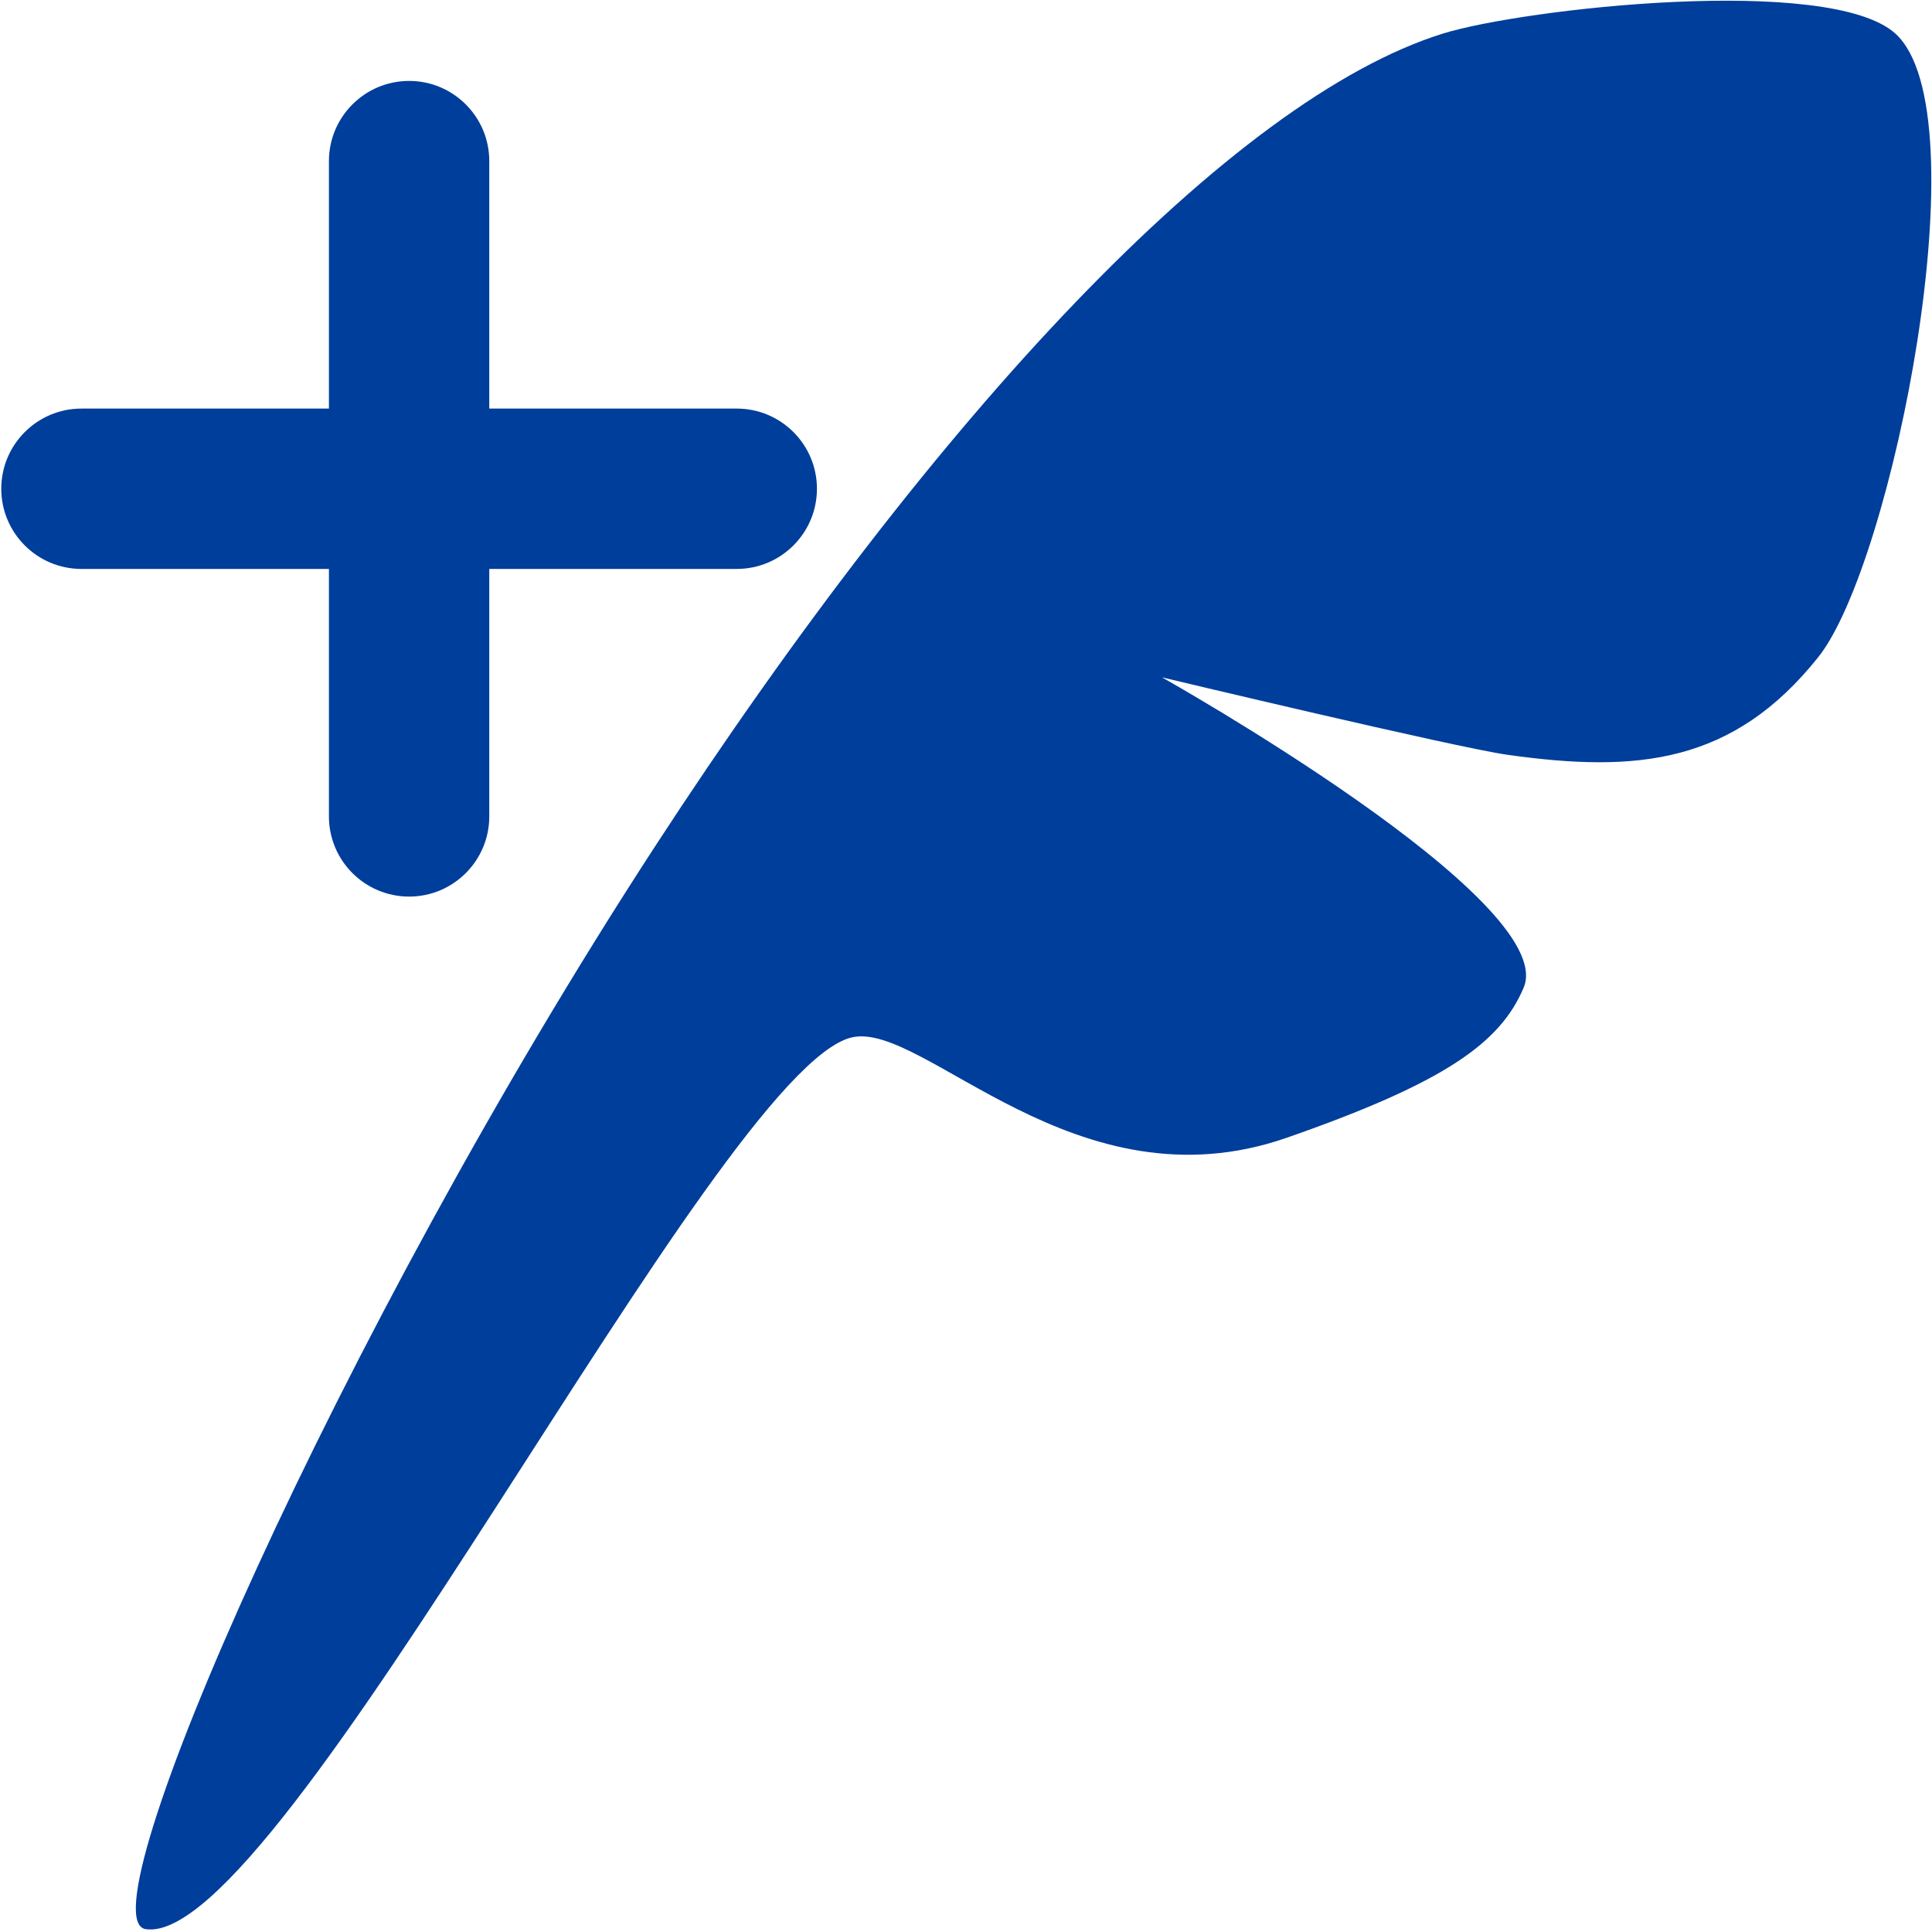
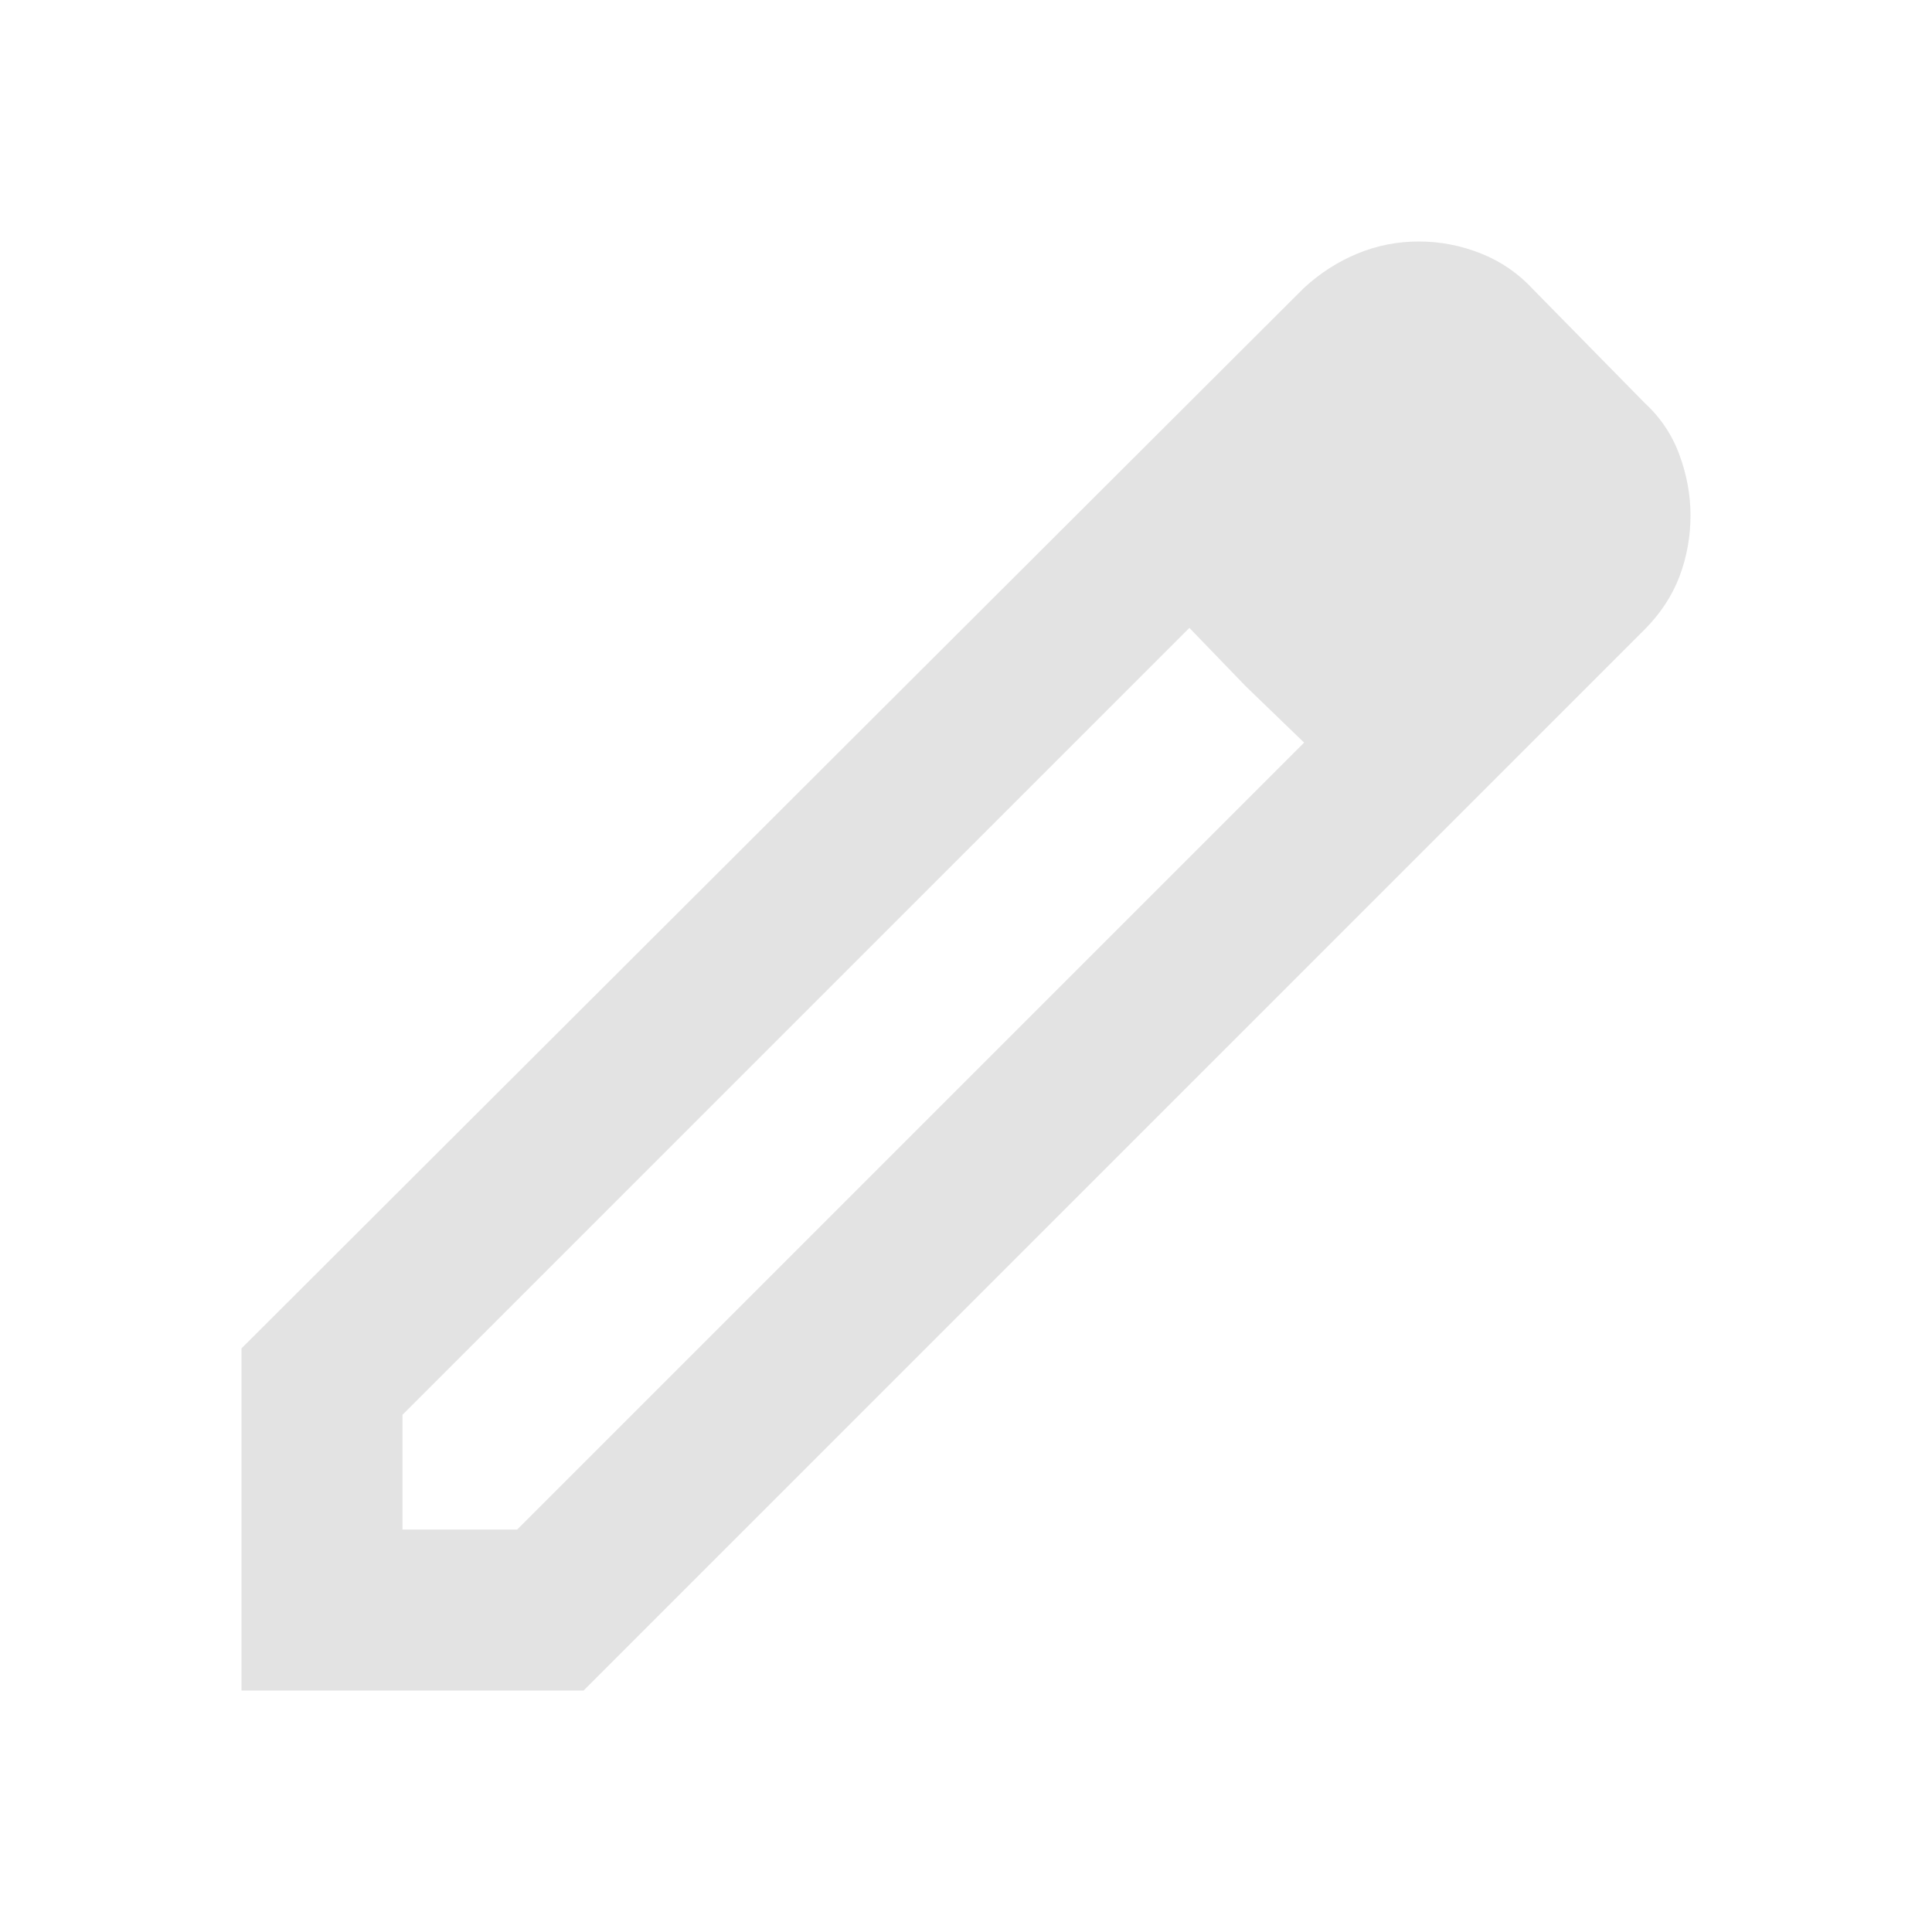
- <svg xmlns="http://www.w3.org/2000/svg" width="100%" height="100%" viewBox="0 0 1001 1001" version="1.1" xml:space="preserve" style="fill-rule:evenodd;clip-rule:evenodd;stroke-linejoin:round;stroke-miterlimit:2;">
-   <g transform="matrix(1,0,0,1,-4367,-3507)">
-     <g id="post" transform="matrix(1,0,0,1,4367.66,3507.37)">
-       <rect x="0" y="0" width="1000" height="1000" style="fill:none;" />
-       <clipPath id="_clip1">
-         <rect x="0" y="0" width="1000" height="1000" />
-       </clipPath>
-       <g clip-path="url(#_clip1)">
-         <g transform="matrix(-0.0905905,-1.01564,1.18694,-0.10587,-3410.39,5721.86)">
-           <path d="M4729.07,3605.51C4719.49,3545.89 4293.28,3323.19 4309.62,3265.21C4317.29,3238.01 4601.28,3370.78 4834.31,3527.43C5041.62,3666.8 5186.62,3806.46 5210.39,3900.09C5219.47,3935.87 5223.04,4070.07 5189.97,4096.2C5146,4130.94 4921.72,4074.5 4877.93,4038.73C4827.66,3997.68 4827.42,3955.73 4842.48,3900.38C4848.52,3878.15 4897.29,3753.7 4897.29,3753.7C4897.29,3753.7 4766.14,3917.59 4723.9,3898.34C4697.05,3886.11 4679.48,3860.81 4658.64,3789.96C4630.9,3695.6 4734.16,3637.23 4729.07,3605.51Z" style="fill:rgb(0,62,155);" />
-         </g>
-         <g transform="matrix(0.713338,6.08733e-17,6.08733e-17,0.713338,-225.666,-223.888)">
-           <path d="M554.338,610.102L554.338,430.35C554.338,398.21 580.431,372.116 612.572,372.116C644.712,372.116 670.805,398.21 670.805,430.35L670.805,610.102L850.558,610.102C882.698,610.102 908.791,636.196 908.791,668.336C908.791,700.476 882.698,726.57 850.558,726.57L670.805,726.57L670.805,906.322C670.805,938.462 644.712,964.556 612.572,964.556C580.431,964.556 554.338,938.462 554.338,906.322L554.338,726.57L374.585,726.57C342.445,726.57 316.352,700.476 316.352,668.336C316.352,636.196 342.445,610.102 374.585,610.102L554.338,610.102Z" style="fill:rgb(0,62,155);" />
-         </g>
-       </g>
-     </g>
-   </g>
+ <svg xmlns="http://www.w3.org/2000/svg" height="24px" viewBox="0 -960 960 960" width="24px" fill="#e3e3e3">
+   <path d="M200-200h57l391-391-57-57-391 391v57Zm-80 80v-170l528-527q12-11 26.5-17t30.5-6q16 0 31 6t26 18l55 56q12 11 17.5 26t5.5 30q0 16-5.5 30.5T817-647L290-120H120Zm640-584-56-56 56 56Zm-141 85-28-29 57 57-29-28Z" />
</svg>
